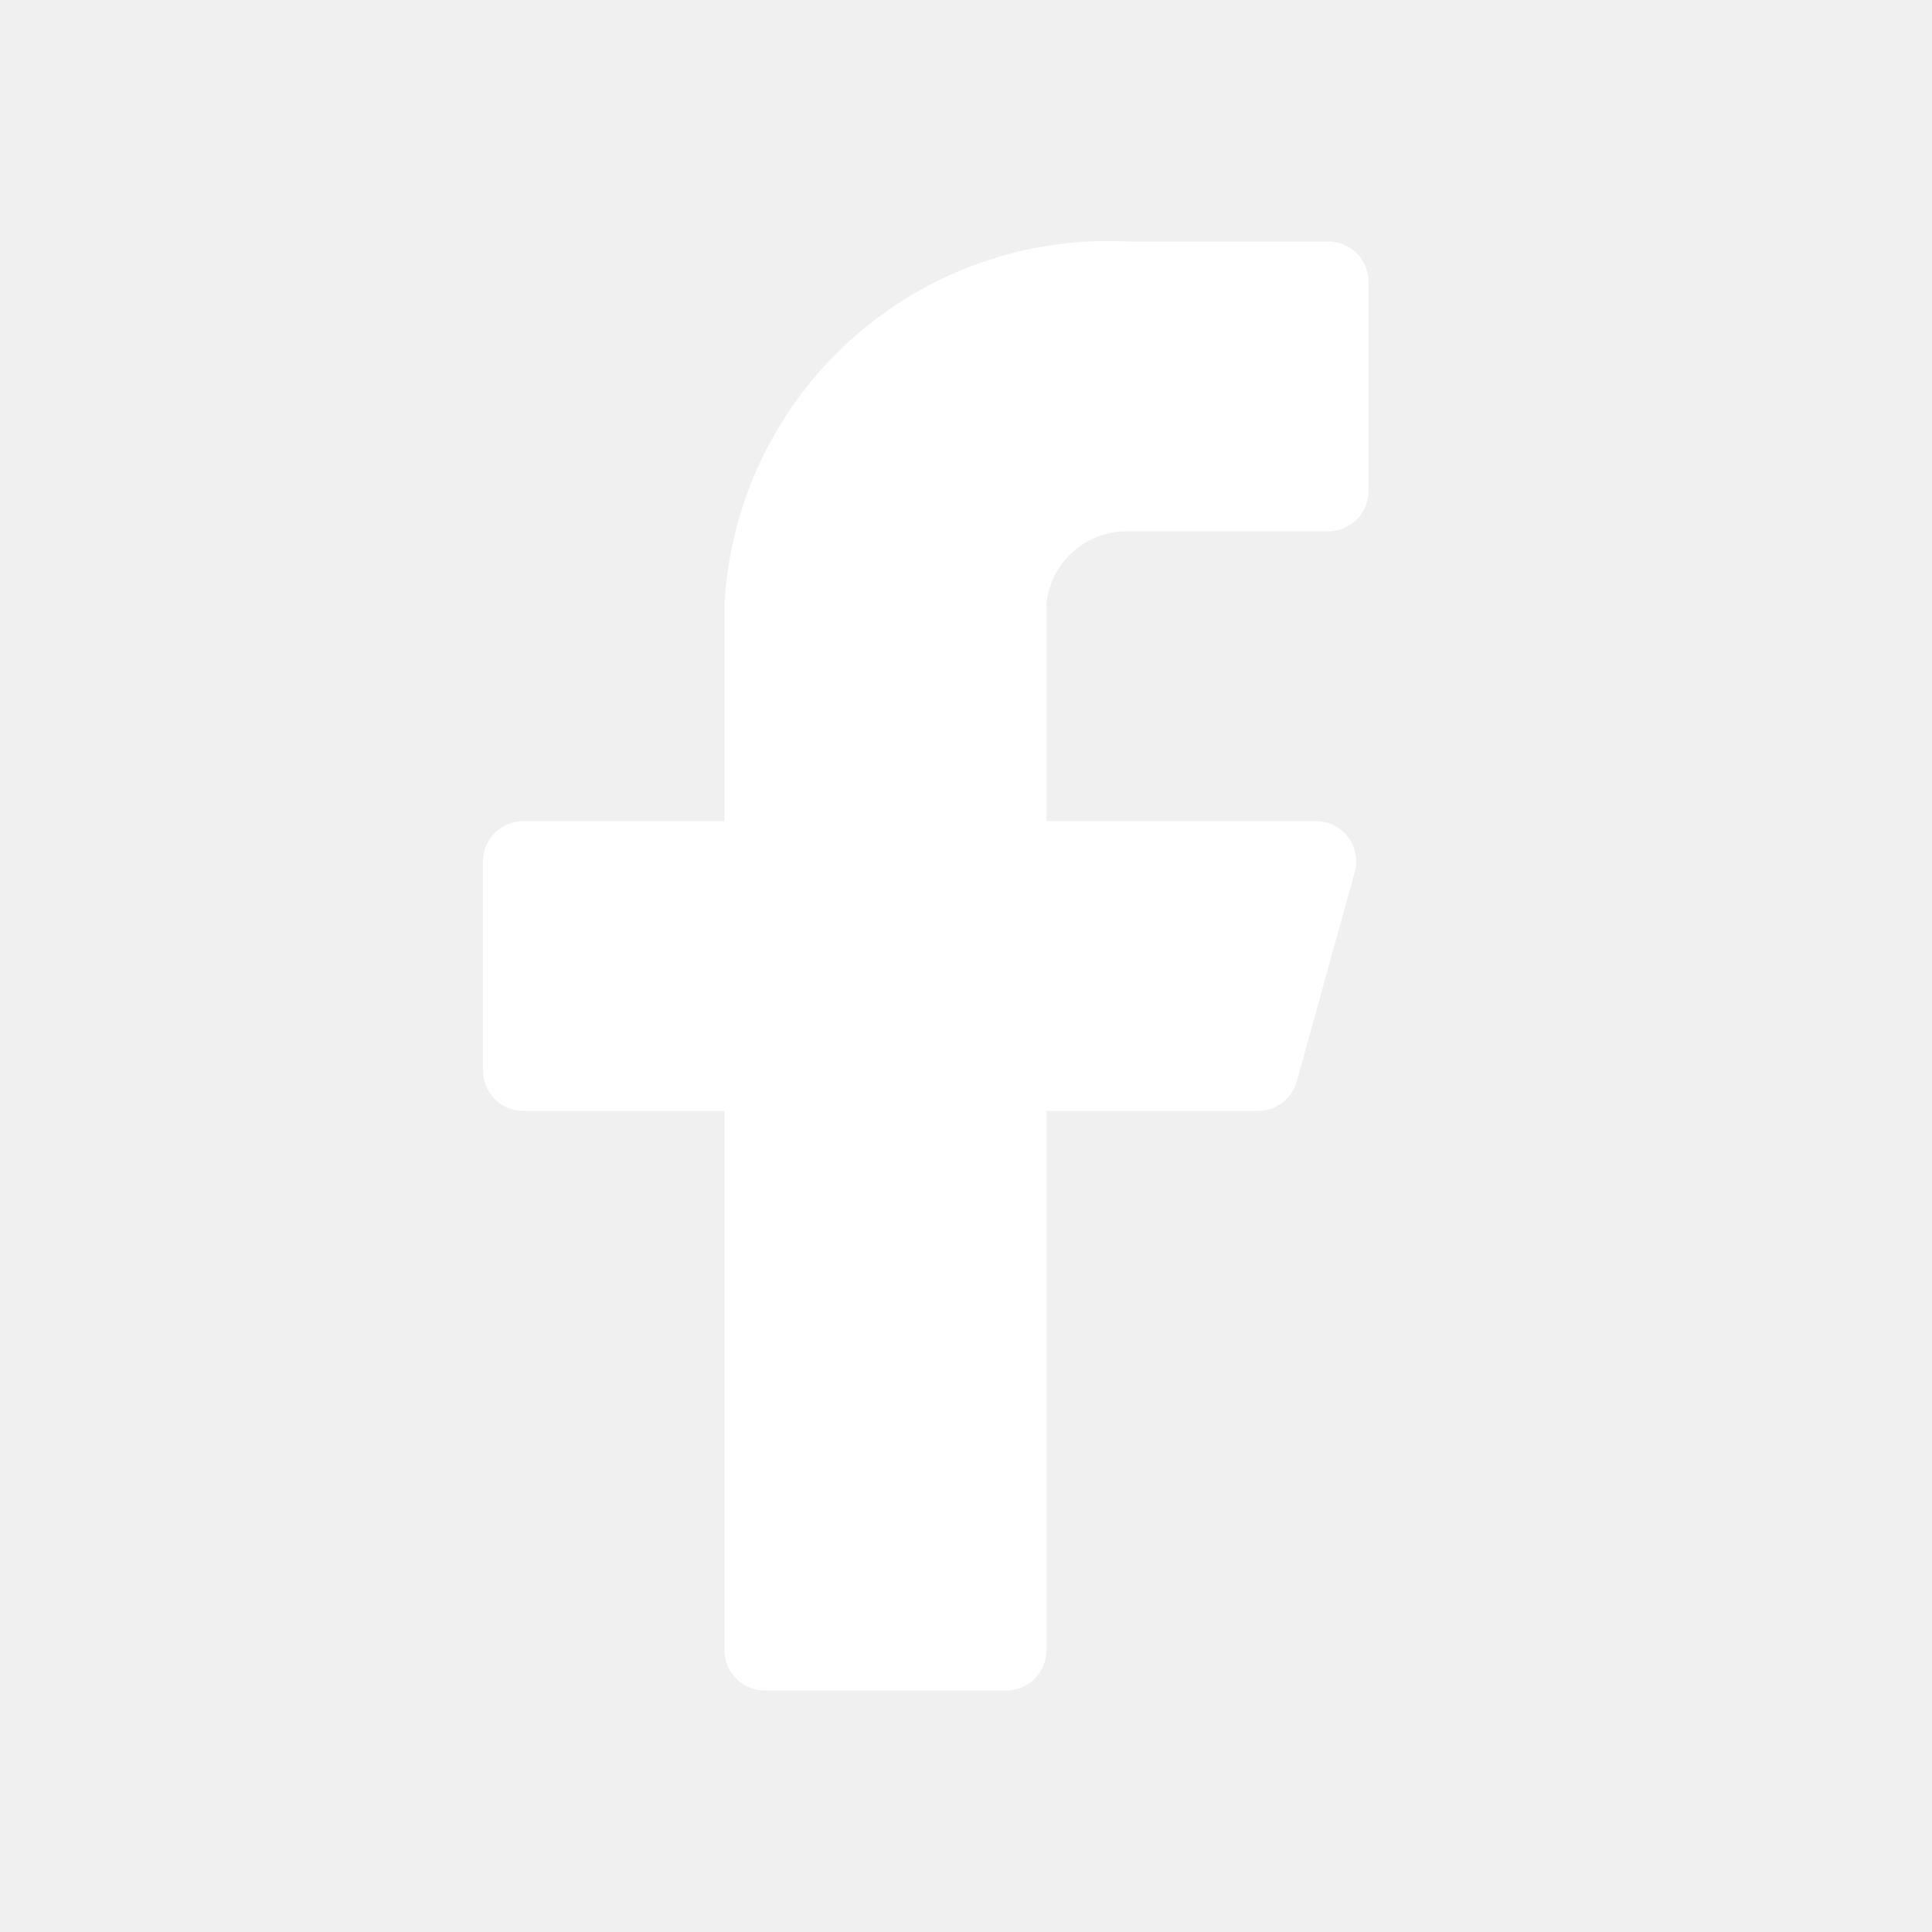
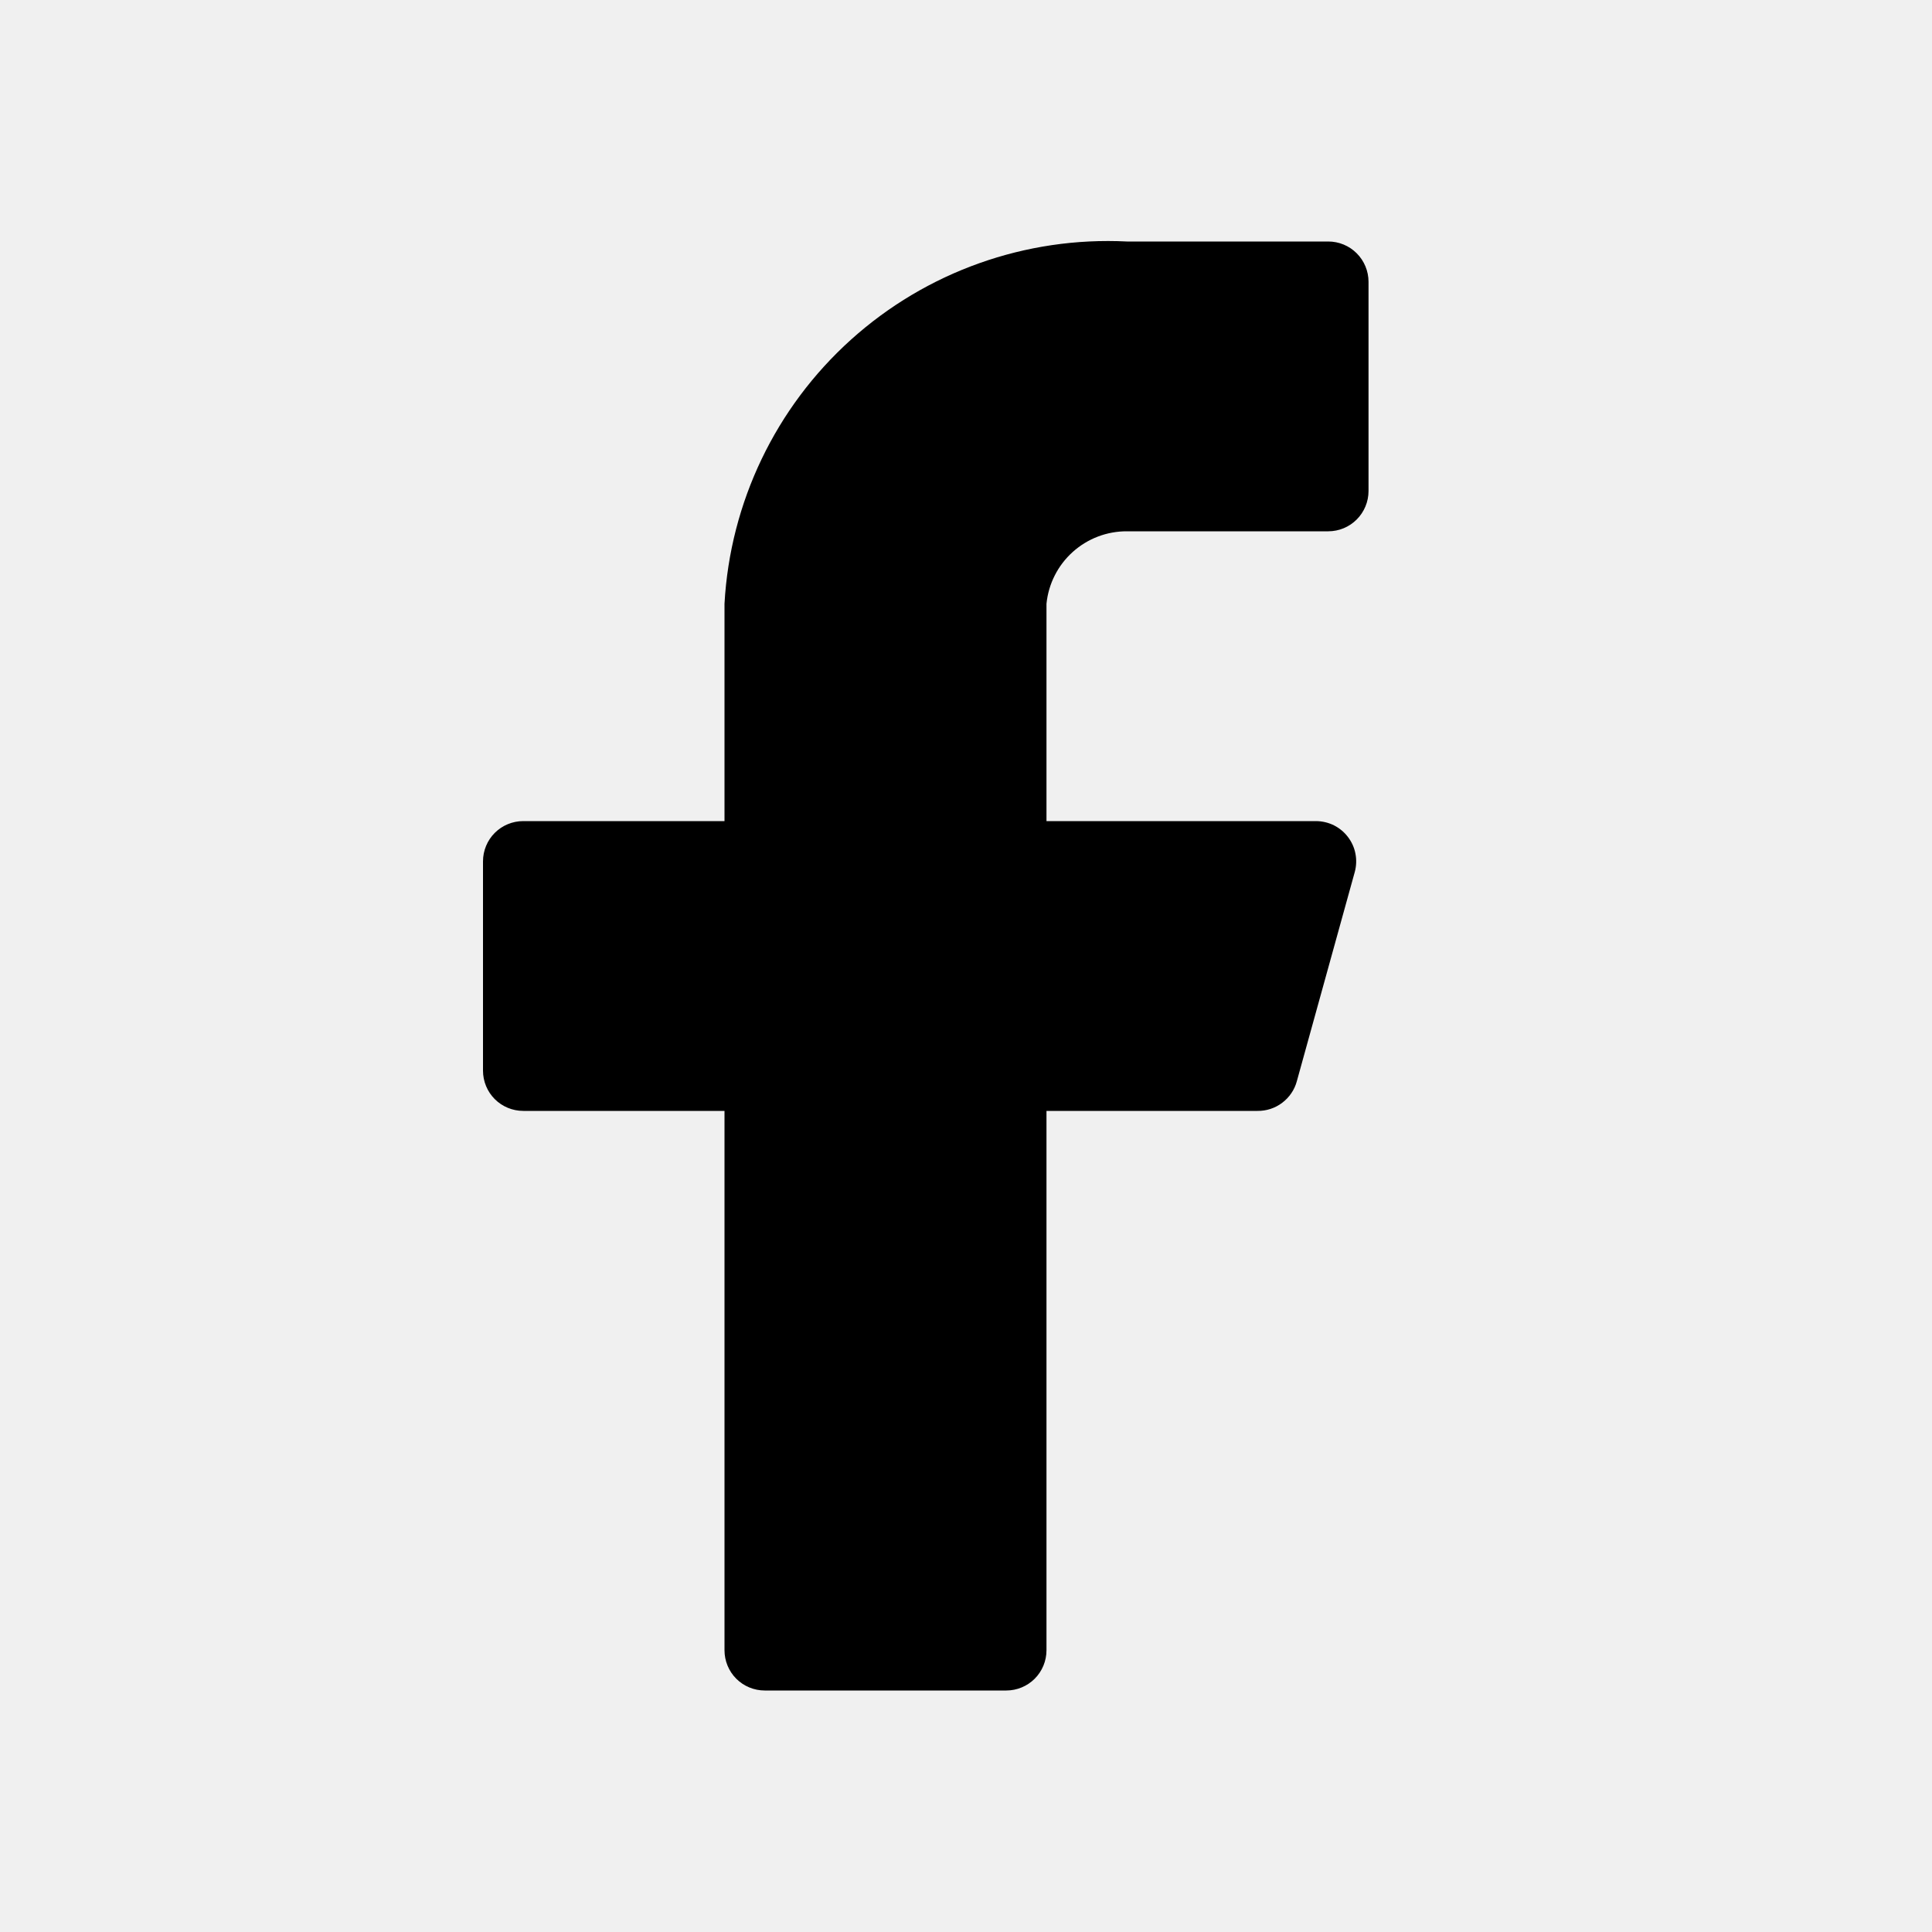
- <svg xmlns="http://www.w3.org/2000/svg" width="32" height="32" viewBox="0 0 32 32" fill="none">
-   <path d="M22.667 4.667C22.667 4.49 22.596 4.32 22.471 4.195C22.346 4.07 22.177 4 22 4H18.667C16.988 3.916 15.345 4.501 14.096 5.625C12.847 6.749 12.093 8.322 12 10V13.6H8.667C8.49 13.6 8.32 13.67 8.195 13.795C8.07 13.92 8 14.09 8 14.267V17.733C8 17.91 8.07 18.08 8.195 18.205C8.32 18.33 8.49 18.4 8.667 18.4H12V27.333C12 27.51 12.07 27.68 12.195 27.805C12.32 27.93 12.49 28 12.667 28H16.667C16.843 28 17.013 27.93 17.138 27.805C17.263 27.68 17.333 27.51 17.333 27.333V18.4H20.827C20.975 18.402 21.12 18.355 21.238 18.265C21.356 18.176 21.442 18.05 21.48 17.907L22.44 14.44C22.466 14.342 22.47 14.238 22.45 14.138C22.431 14.038 22.388 13.944 22.326 13.863C22.265 13.782 22.185 13.716 22.094 13.67C22.003 13.625 21.902 13.601 21.8 13.6H17.333V10C17.366 9.67 17.521 9.364 17.768 9.142C18.015 8.92 18.335 8.798 18.667 8.8H22C22.177 8.8 22.346 8.73 22.471 8.605C22.596 8.48 22.667 8.31 22.667 8.133V4.667Z" fill="white" />
+ <svg xmlns="http://www.w3.org/2000/svg" width="32" height="32" viewBox="0 0 32 32">
+   <path d="M22.667 4.667C22.667 4.49 22.596 4.32 22.471 4.195C22.346 4.07 22.177 4 22 4H18.667C16.988 3.916 15.345 4.501 14.096 5.625C12.847 6.749 12.093 8.322 12 10V13.6H8.667C8.49 13.6 8.32 13.67 8.195 13.795C8.07 13.92 8 14.09 8 14.267V17.733C8 17.91 8.07 18.08 8.195 18.205C8.32 18.33 8.49 18.4 8.667 18.4H12V27.333C12 27.51 12.07 27.68 12.195 27.805C12.32 27.93 12.49 28 12.667 28H16.667C16.843 28 17.013 27.93 17.138 27.805C17.263 27.68 17.333 27.51 17.333 27.333V18.4H20.827C20.975 18.402 21.12 18.355 21.238 18.265C21.356 18.176 21.442 18.05 21.48 17.907L22.44 14.44C22.466 14.342 22.47 14.238 22.45 14.138C22.431 14.038 22.388 13.944 22.326 13.863C22.265 13.782 22.185 13.716 22.094 13.67C22.003 13.625 21.902 13.601 21.8 13.6H17.333V10C17.366 9.67 17.521 9.364 17.768 9.142C18.015 8.92 18.335 8.798 18.667 8.8H22C22.177 8.8 22.346 8.73 22.471 8.605C22.596 8.48 22.667 8.31 22.667 8.133V4.667Z" fill="inherit" />
</svg>
